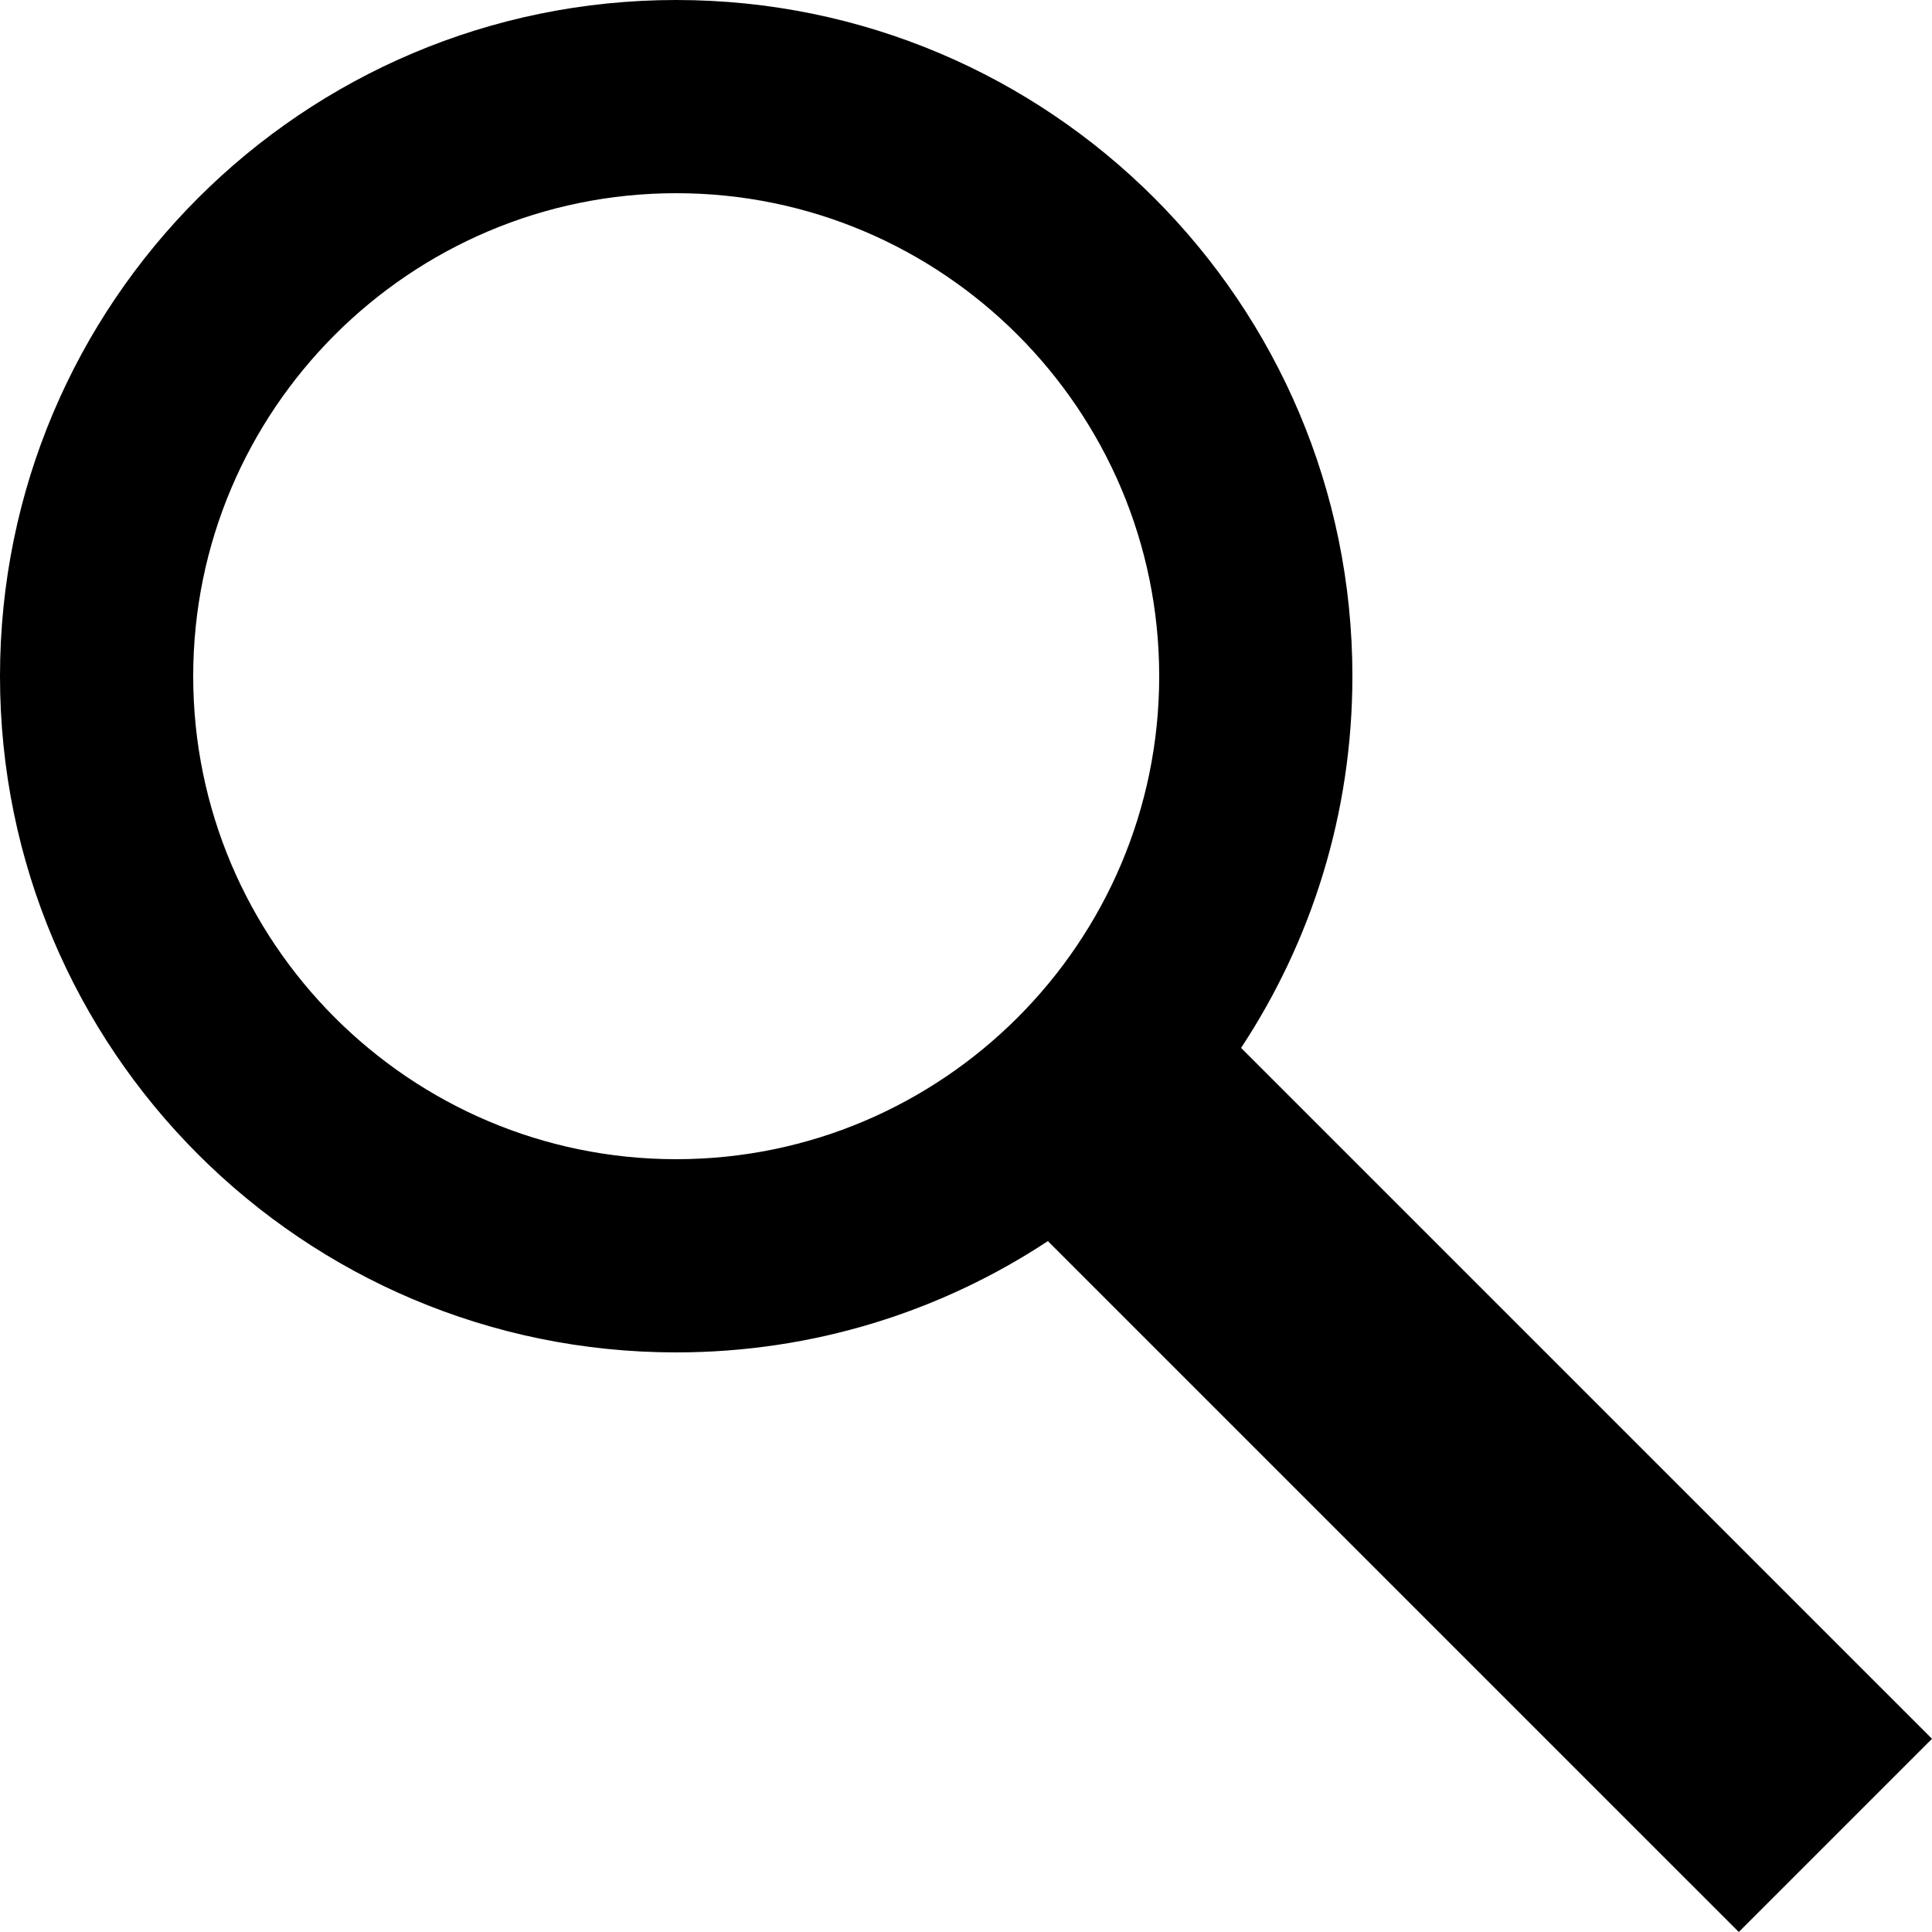
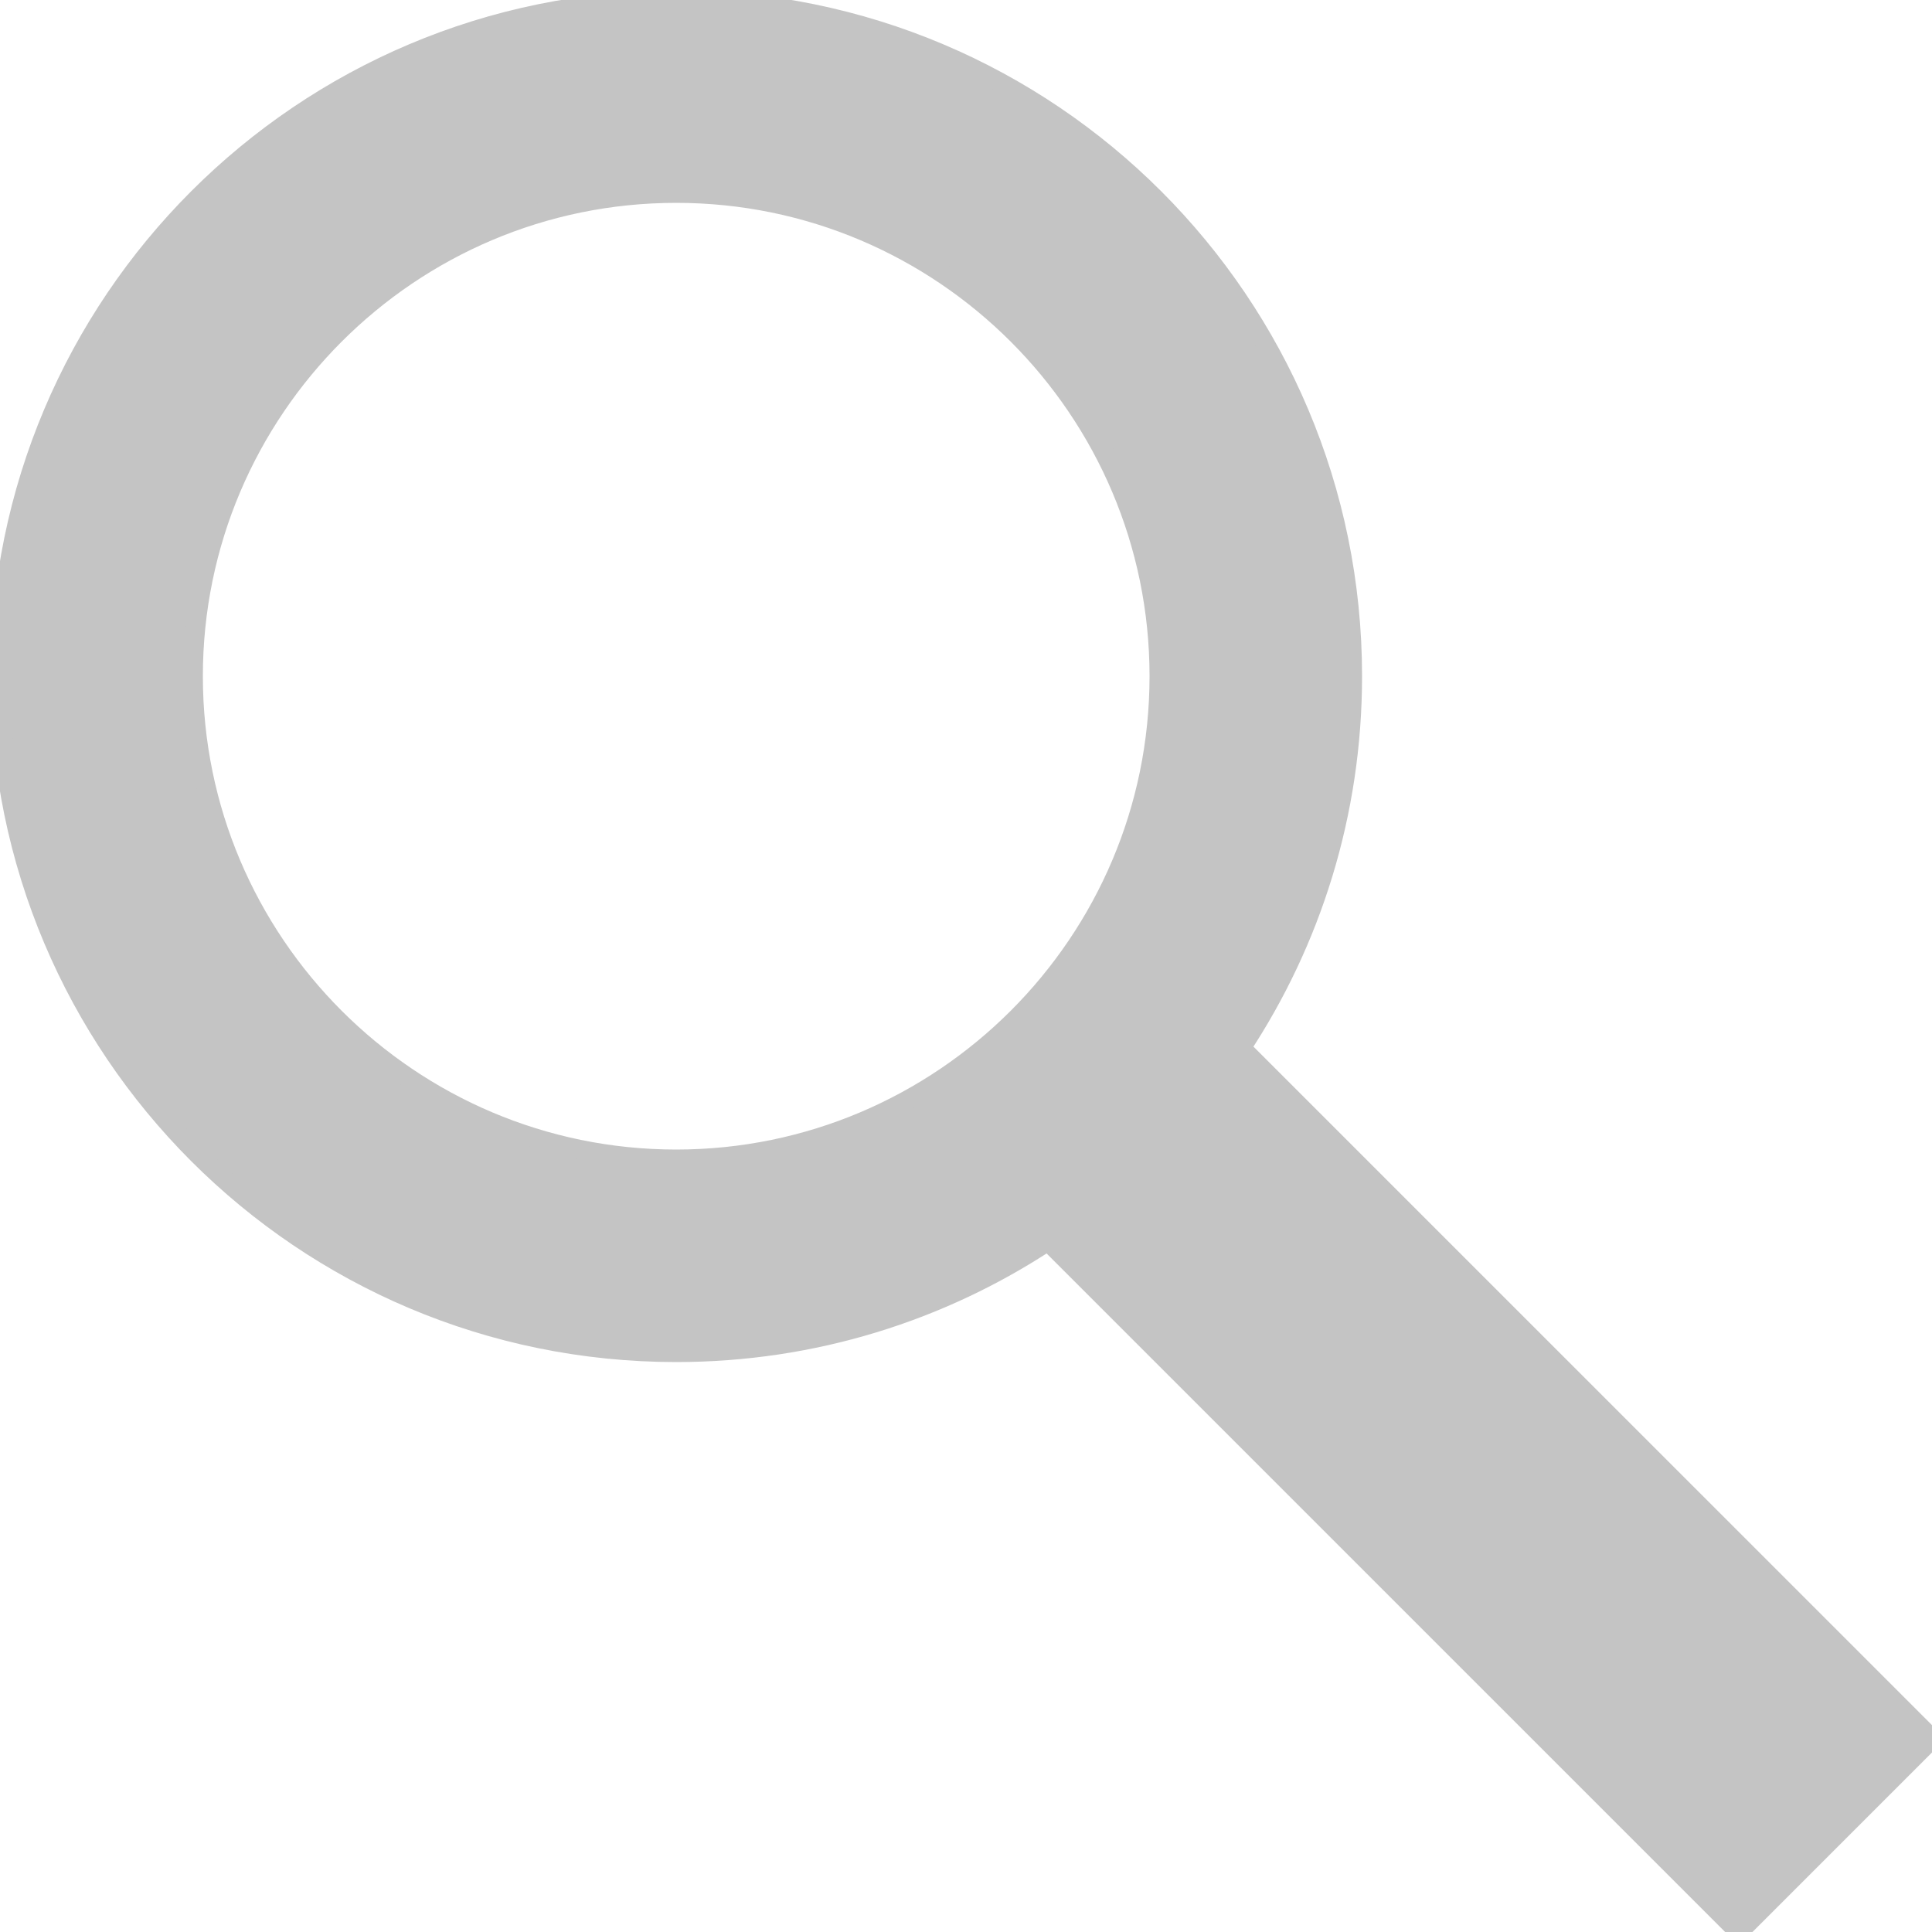
- <svg xmlns="http://www.w3.org/2000/svg" enable-background="new 0 0 100 100" height="100px" id="Layer_1" version="1.1" viewBox="0 0 100 100" width="100px" xml:space="preserve">
-   <g id="Captions" />
-   <path d="M64.238,54.239C67.879,48.719,70,42.107,70,35C70,15.67,54.33,0,35,0S0,15.67,0,35s15.67,35,35,35  c7.107,0,13.718-2.121,19.238-5.761L90,100l10-10L64.238,54.239z M10,35c0-13.785,11.215-25,25-25c13.785,0,25,11.215,25,25  S48.785,60,35,60C21.215,60,10,48.785,10,35z" />
+ <svg xmlns="http://www.w3.org/2000/svg" viewBox="0 0 100 100" stroke="#c4c4c4" fill="#c4c4c4">
+   <path d="M64.238,54.239C67.879,48.719,70,42.107,70,35C70,15.67,54.33,0,35,0S0,15.67,0,35s15.67,35,35,35         c7.107,0,13.718-2.121,19.238-5.761L90,100l10-10L64.238,54.239zM10,35c0-13.785,11.215-25,25-25c13.785,         0,25,11.215,25,25S48.785,60,35,60C21.215,60,10,48.785,10,35z" />
</svg>
